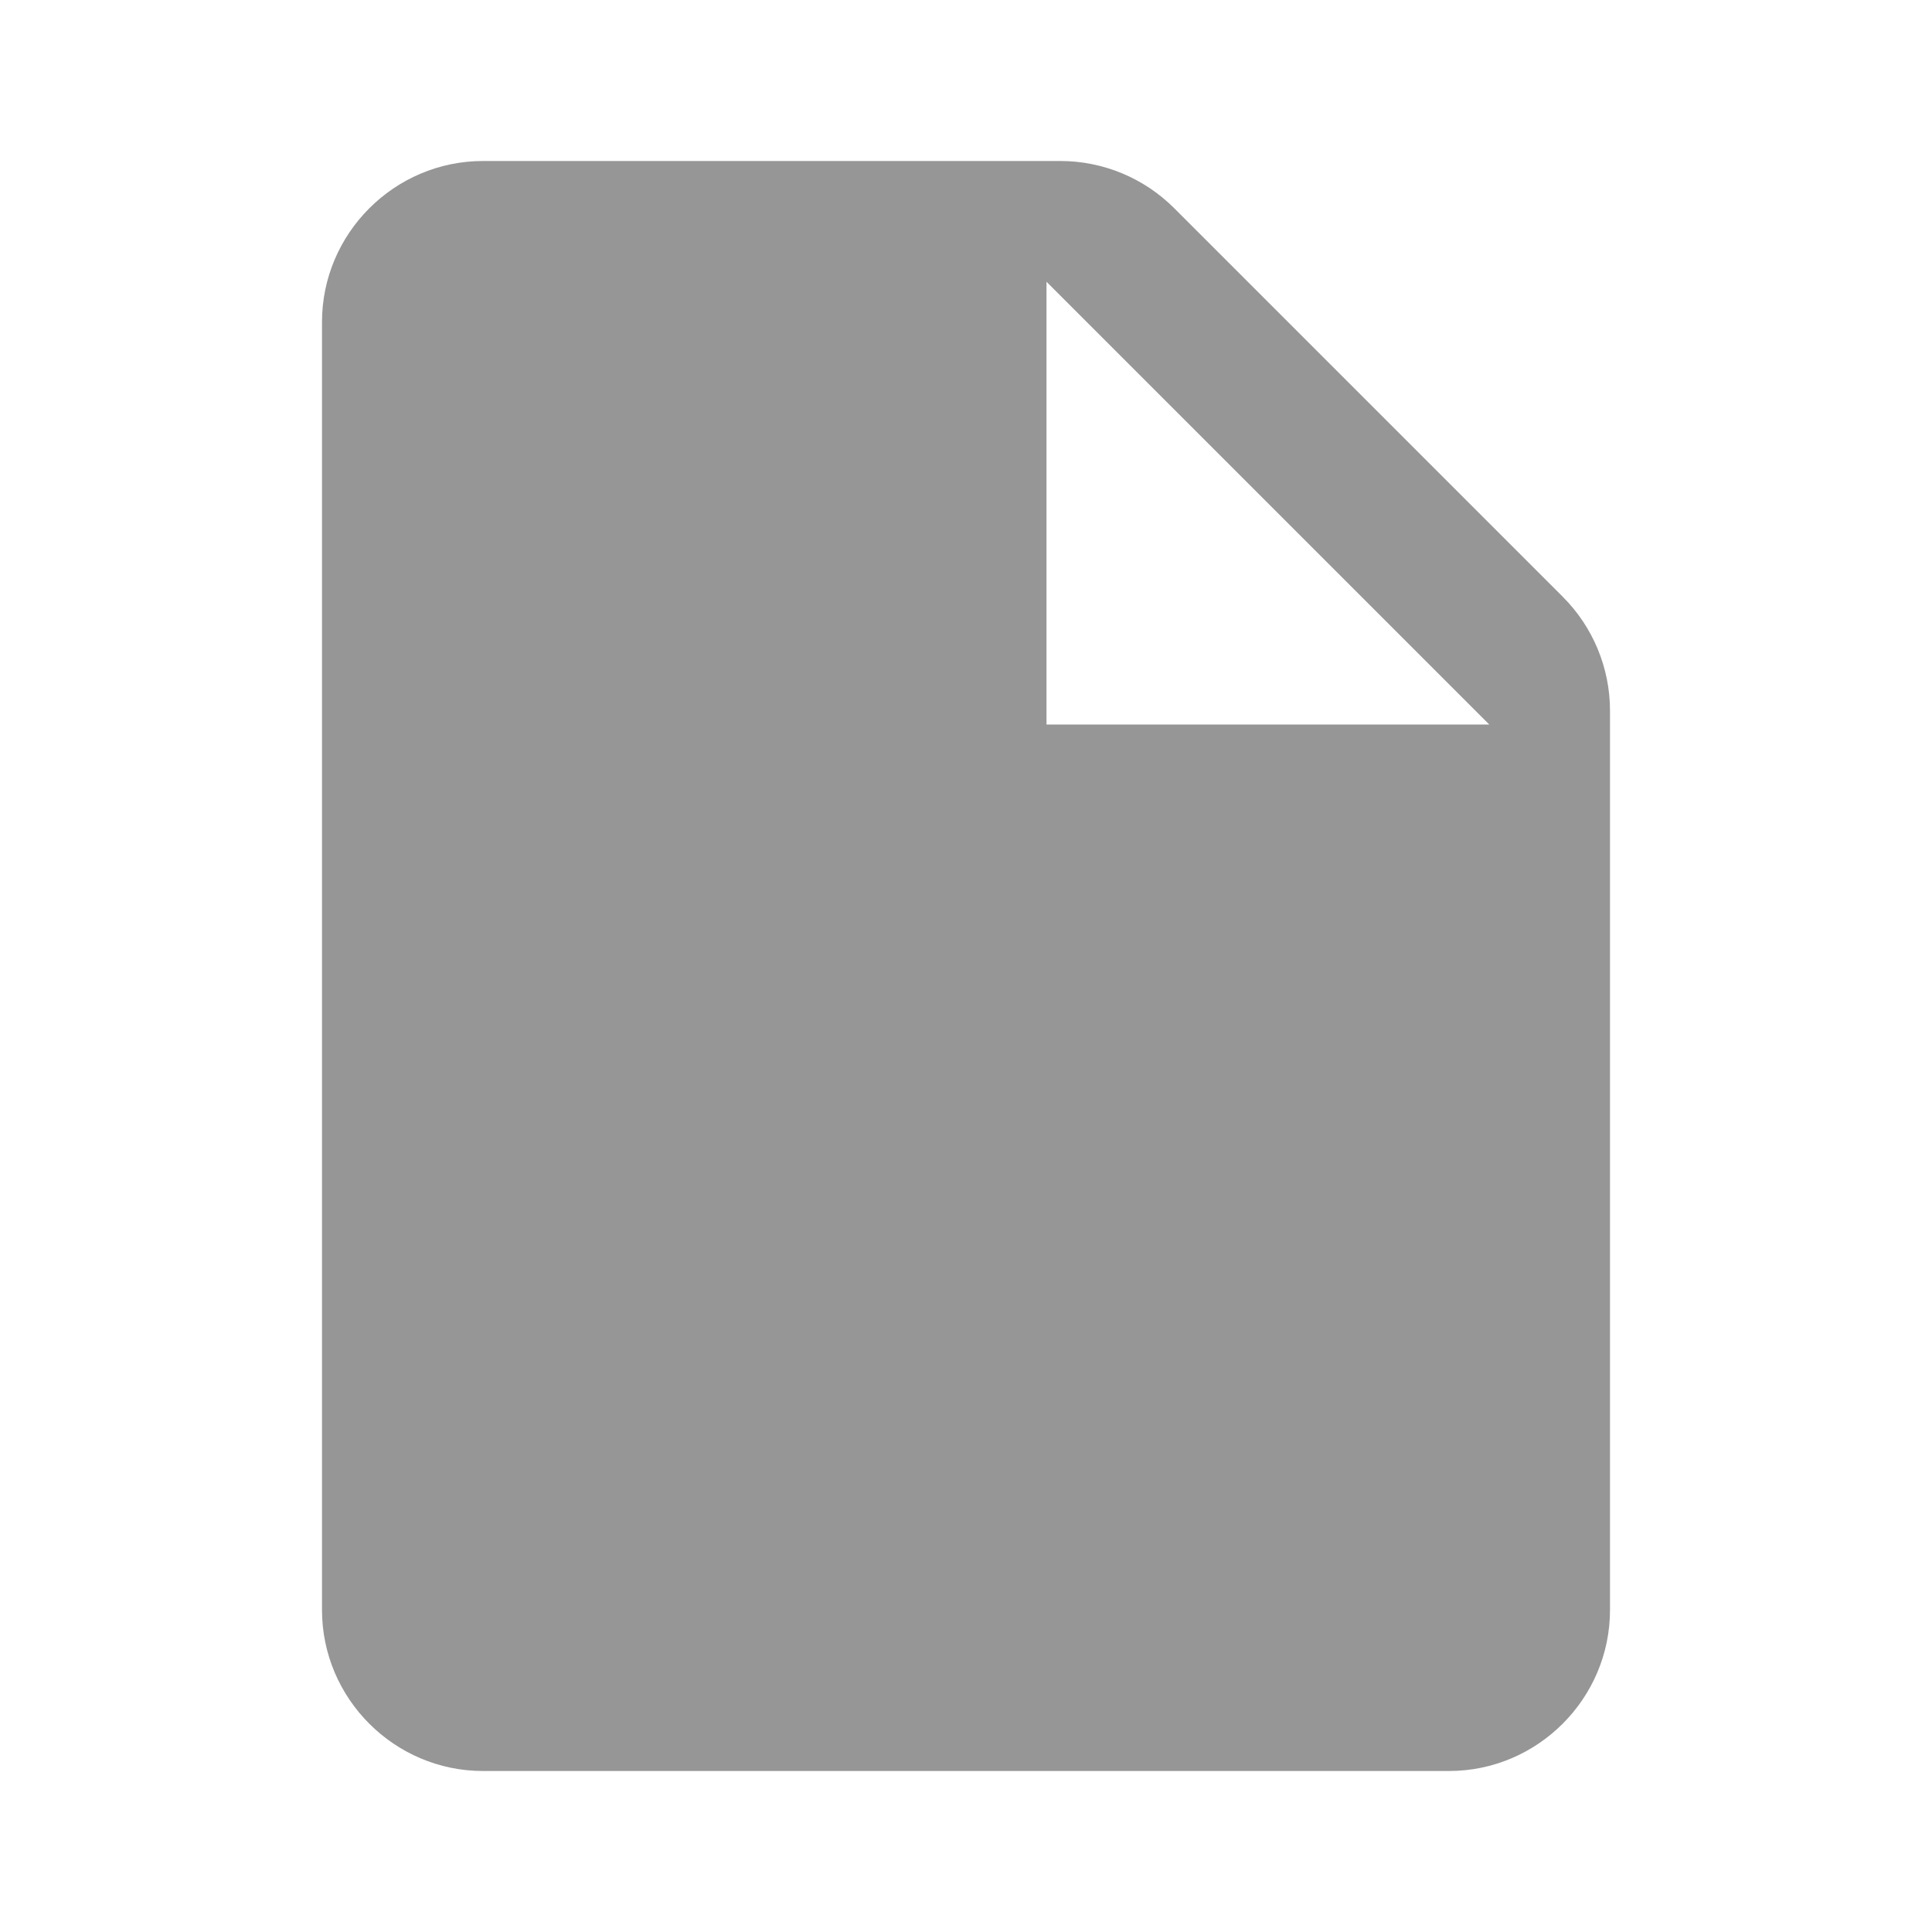
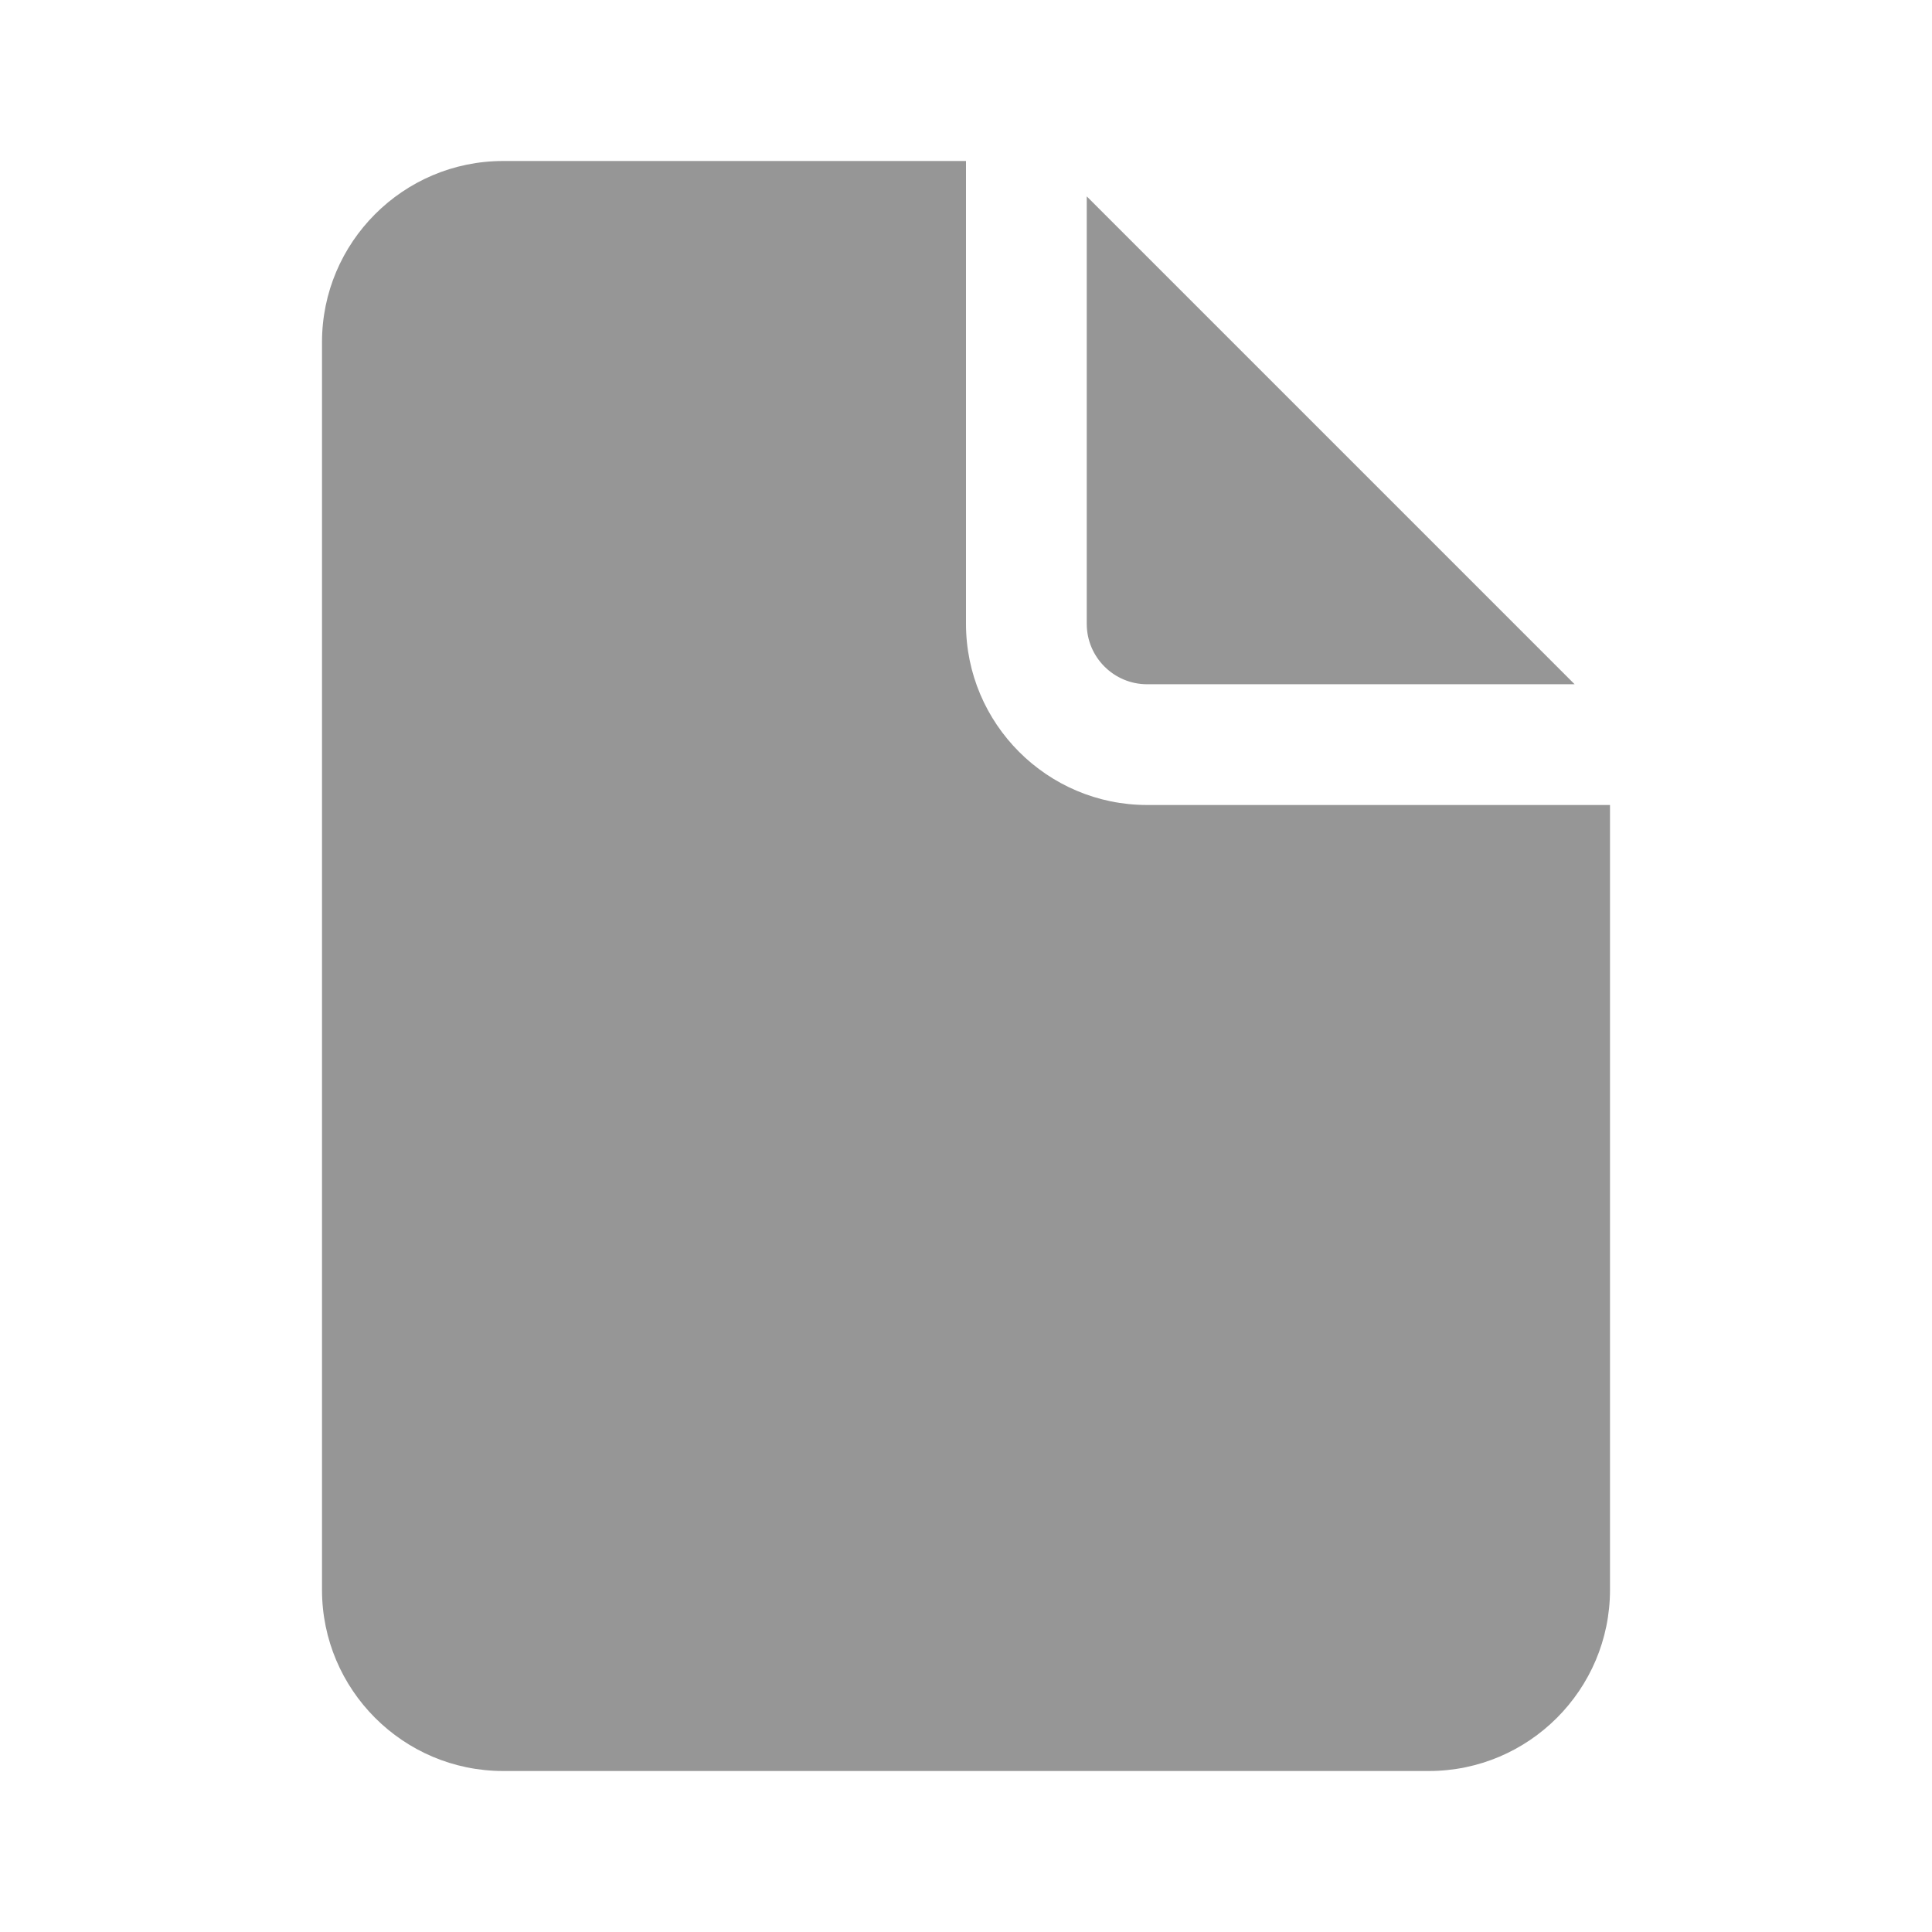
- <svg xmlns="http://www.w3.org/2000/svg" viewBox="0 0 24 24">
-   <path d="M13.172,2H6C4.9,2,4,2.9,4,4v16c0,1.1,0.9,2,2,2h12c1.1,0,2-0.9,2-2V8.828c0-0.53-0.211-1.039-0.586-1.414l-4.828-4.828 C14.211,2.211,13.702,2,13.172,2z M18.5,9H13V3.5L18.5,9z" fill="#969696" />
+ <svg xmlns="http://www.w3.org/2000/svg" viewBox="0 0 48 48">
+   <path d="M12.5 4C10.019 4 8 6.019 8 8.5L8 39.5C8 41.981 10.019 44 12.5 44L35.5 44C37.981 44 40 41.981 40 39.5L40 20L28.5 20C26.019 20 24 17.981 24 15.5L24 4L12.5 4 z M 27 4.879L27 15.5C27 16.327 27.673 17 28.5 17L39.121 17L27 4.879 z" fill="#969696" />
</svg>
